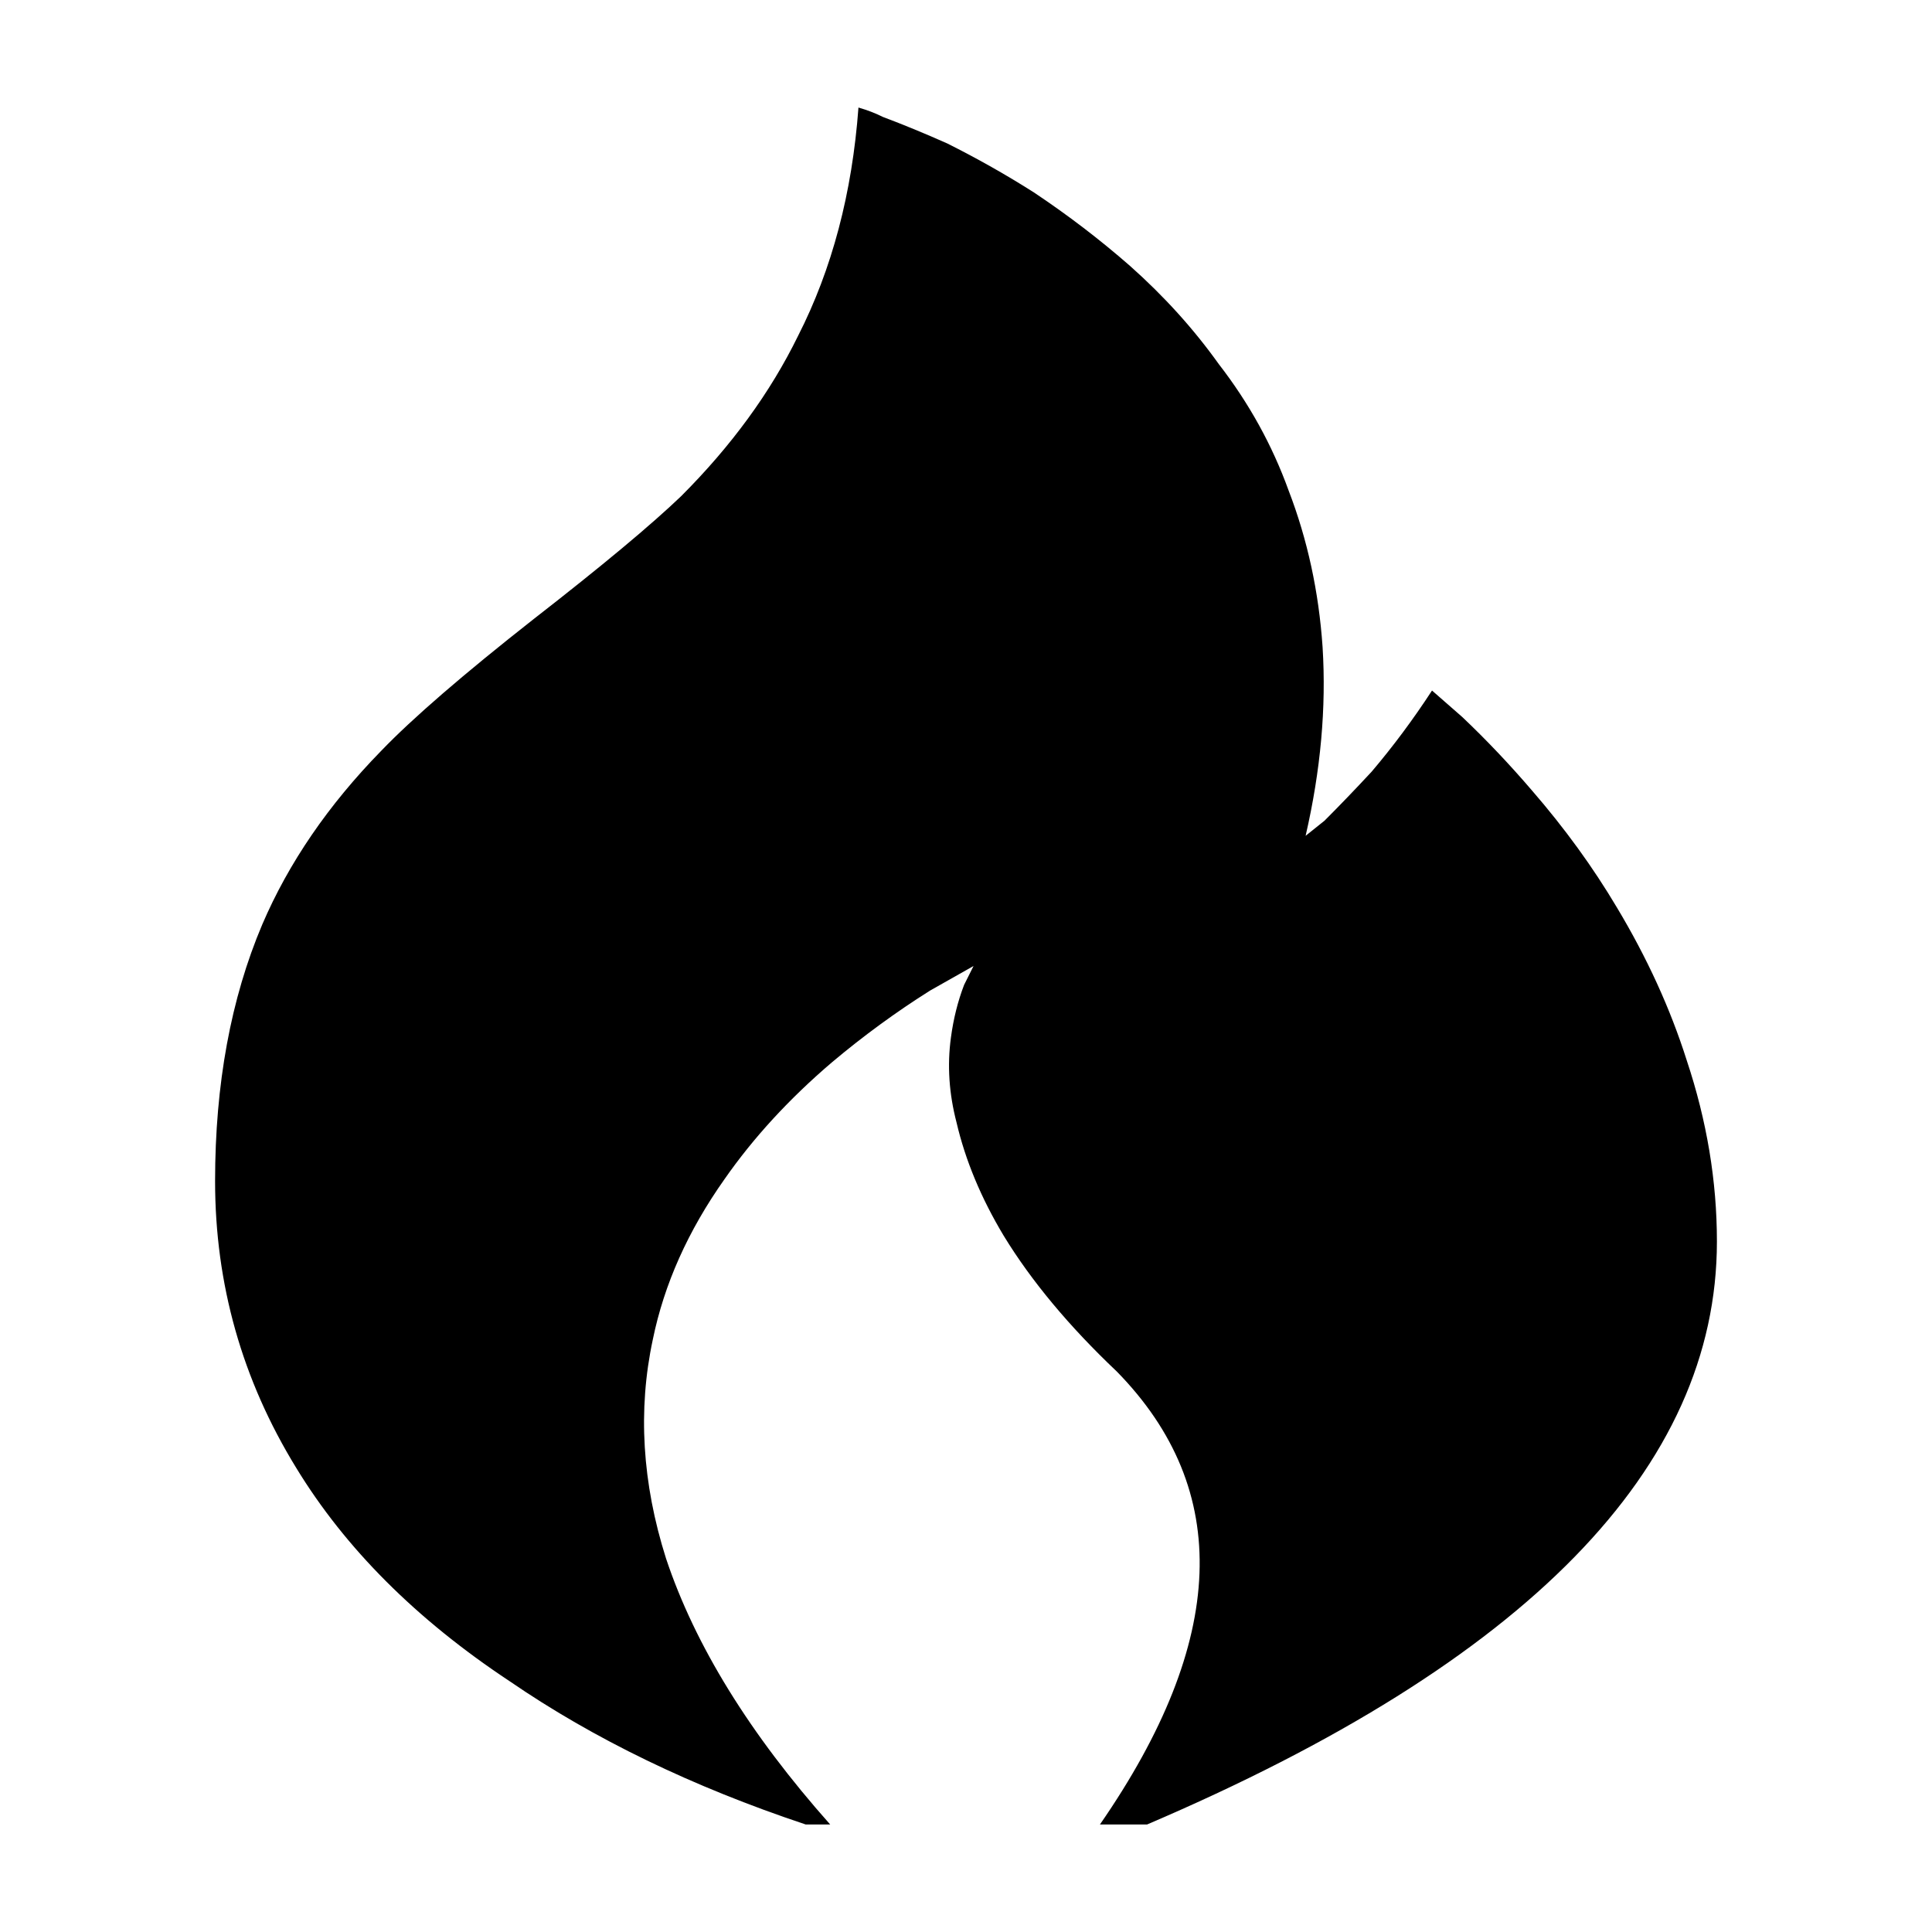
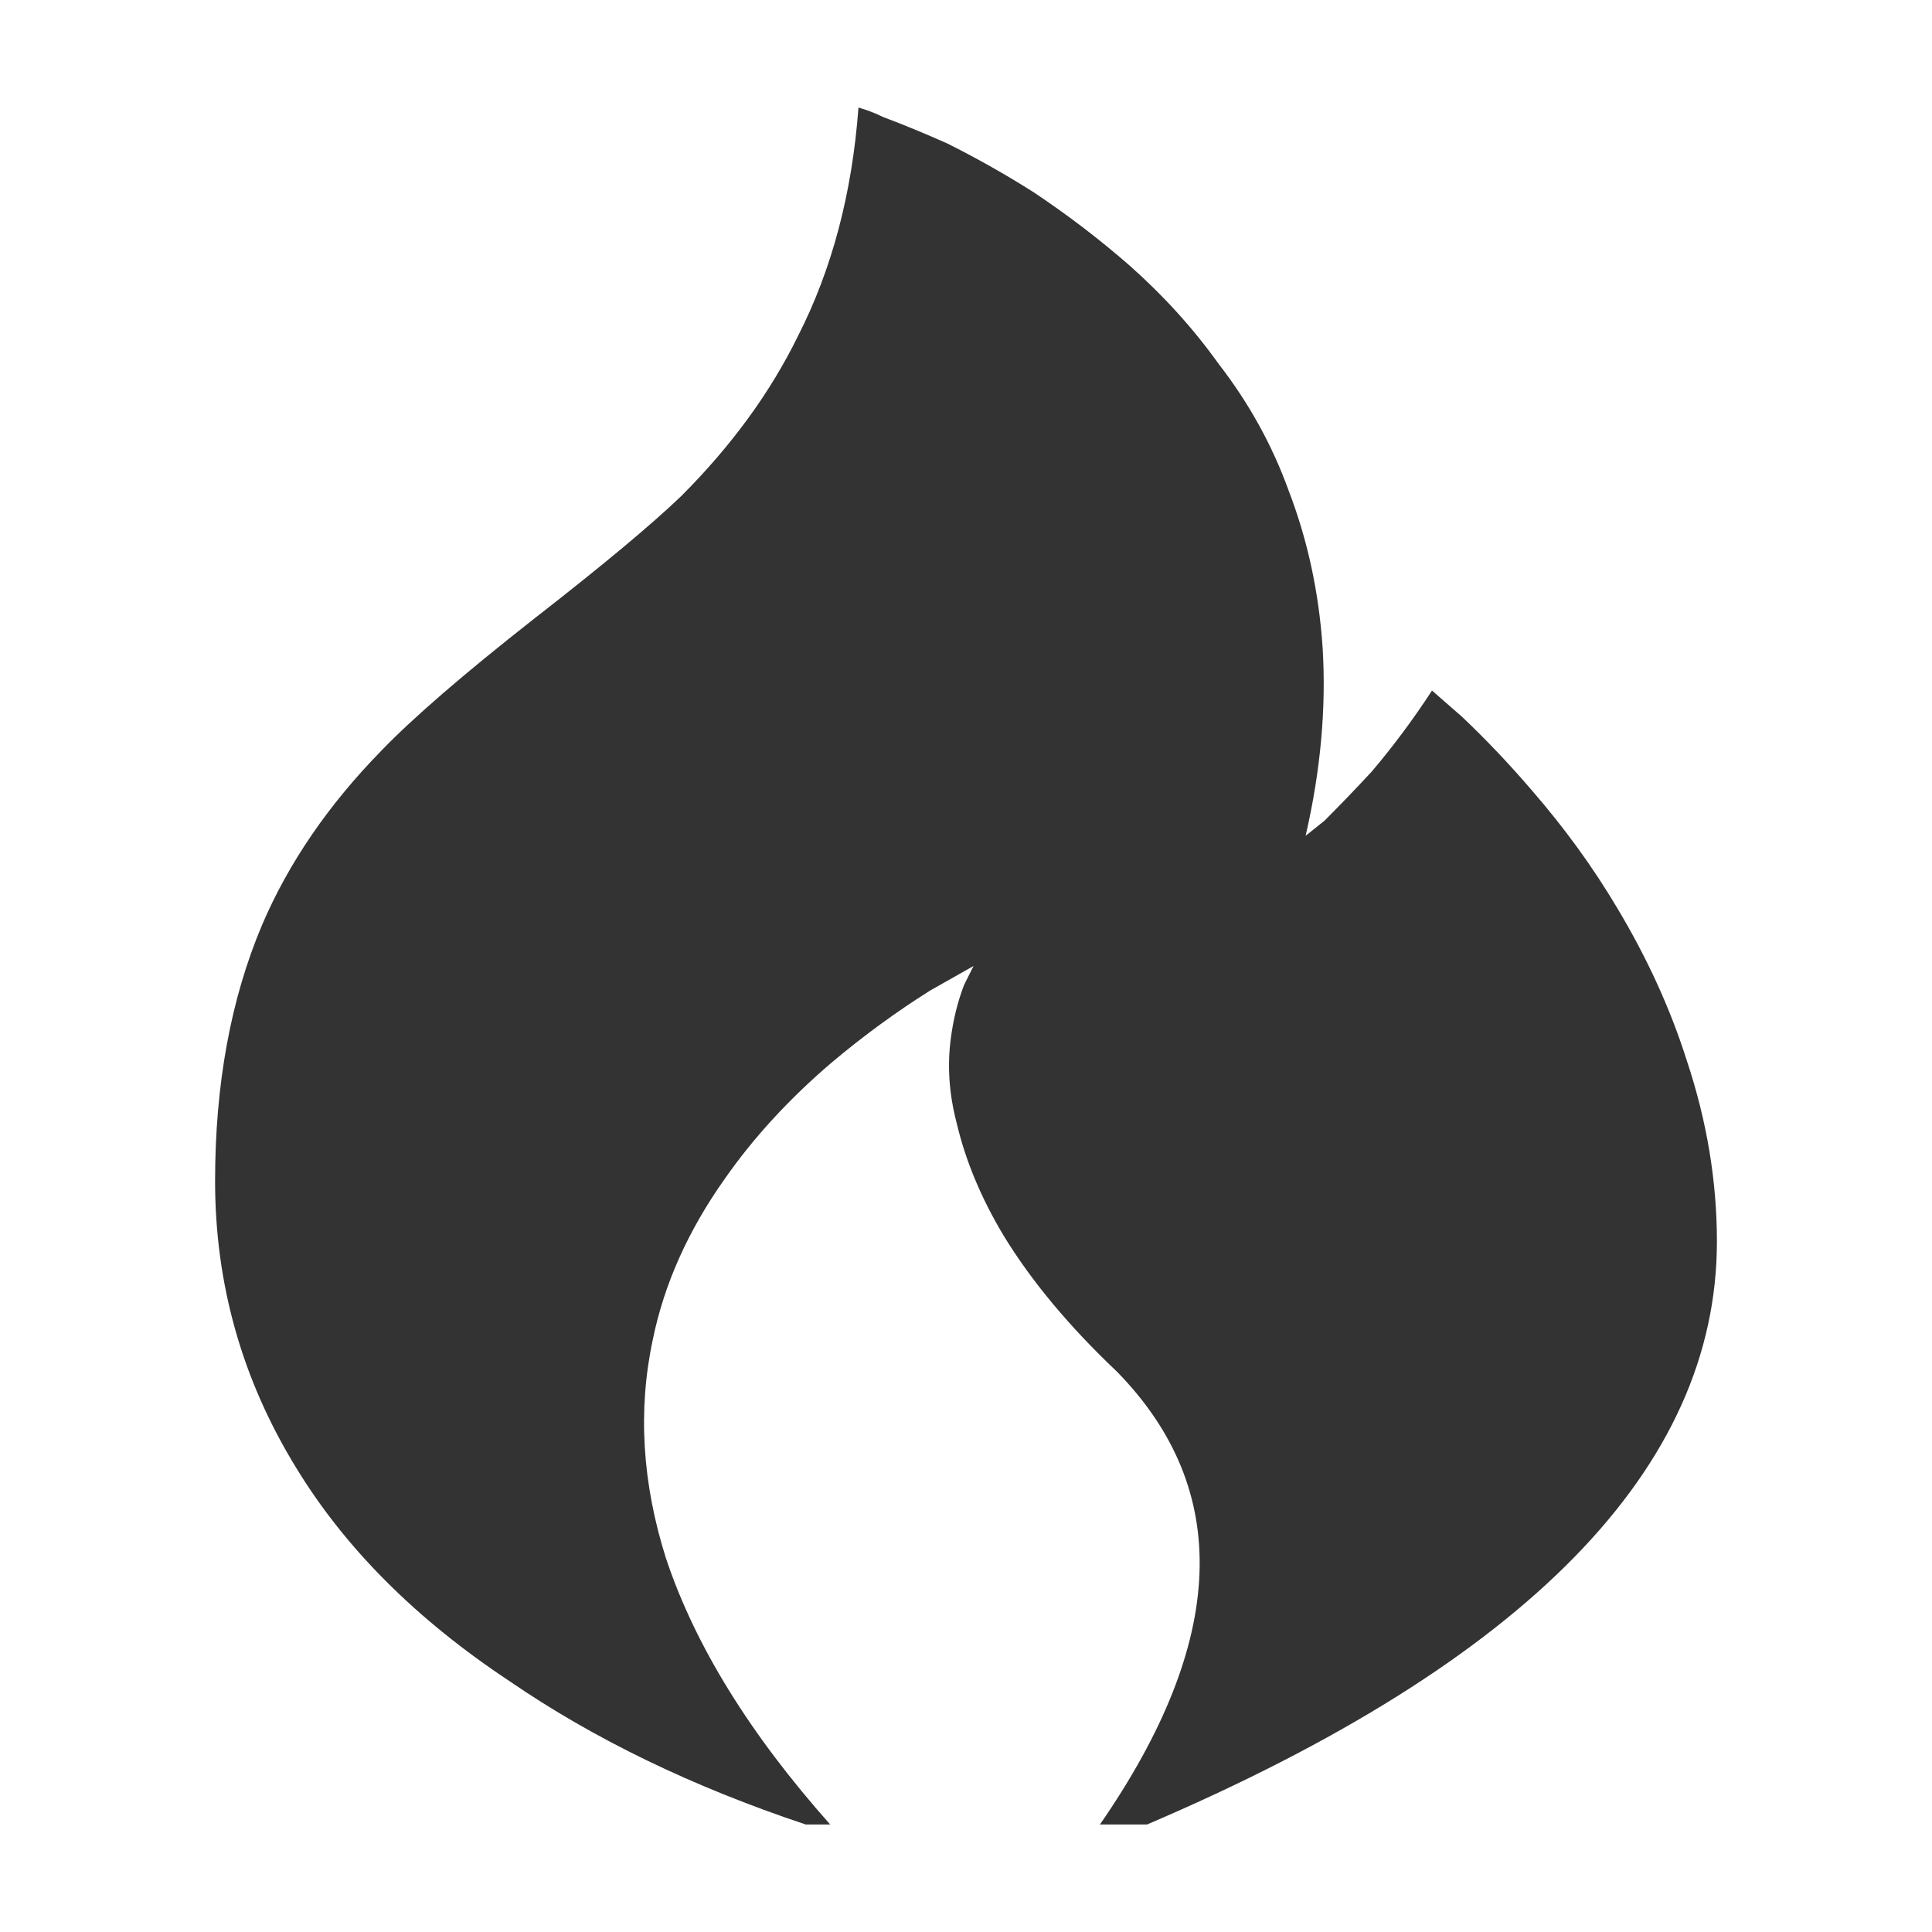
<svg xmlns="http://www.w3.org/2000/svg" viewBox="0 0 1024 1024" width="32" height="32">
-   <path fill="currentColor" d="M423 178v0q-22 45-62 85-24 23-78 65-56 44-81 70-42 43-63 92-25 59-25 136 0 82 43 152 39 64 113 113 67 46 157 76h13q-64-72-87-141-19-60-7-116 9-44 38-85 23-33 57-62 25-21 52-38l23-13-5 10q-5 13-7 28-3 22 3 45 7 30 25 60 22 36 60 72 92 94-9 240h25q302-129 302-309 0-48-16-96-13-41-37-81-19-32-45-62-18-21-37-39l-16-14q-15 23-32 43-13 14-25 26l-10 8q12-52 9-100-3-44-18-83-13-36-37-67-20-28-47-52-24-21-51-39-22-14-46-26-18-8-34-14-6-3-13-5-5 68-32 121z" />
+   <path fill="#333333" d="M423 178v0q-22 45-62 85-24 23-78 65-56 44-81 70-42 43-63 92-25 59-25 136 0 82 43 152 39 64 113 113 67 46 157 76h13q-64-72-87-141-19-60-7-116 9-44 38-85 23-33 57-62 25-21 52-38l23-13-5 10q-5 13-7 28-3 22 3 45 7 30 25 60 22 36 60 72 92 94-9 240h25q302-129 302-309 0-48-16-96-13-41-37-81-19-32-45-62-18-21-37-39l-16-14q-15 23-32 43-13 14-25 26l-10 8q12-52 9-100-3-44-18-83-13-36-37-67-20-28-47-52-24-21-51-39-22-14-46-26-18-8-34-14-6-3-13-5-5 68-32 121z" />
</svg>
